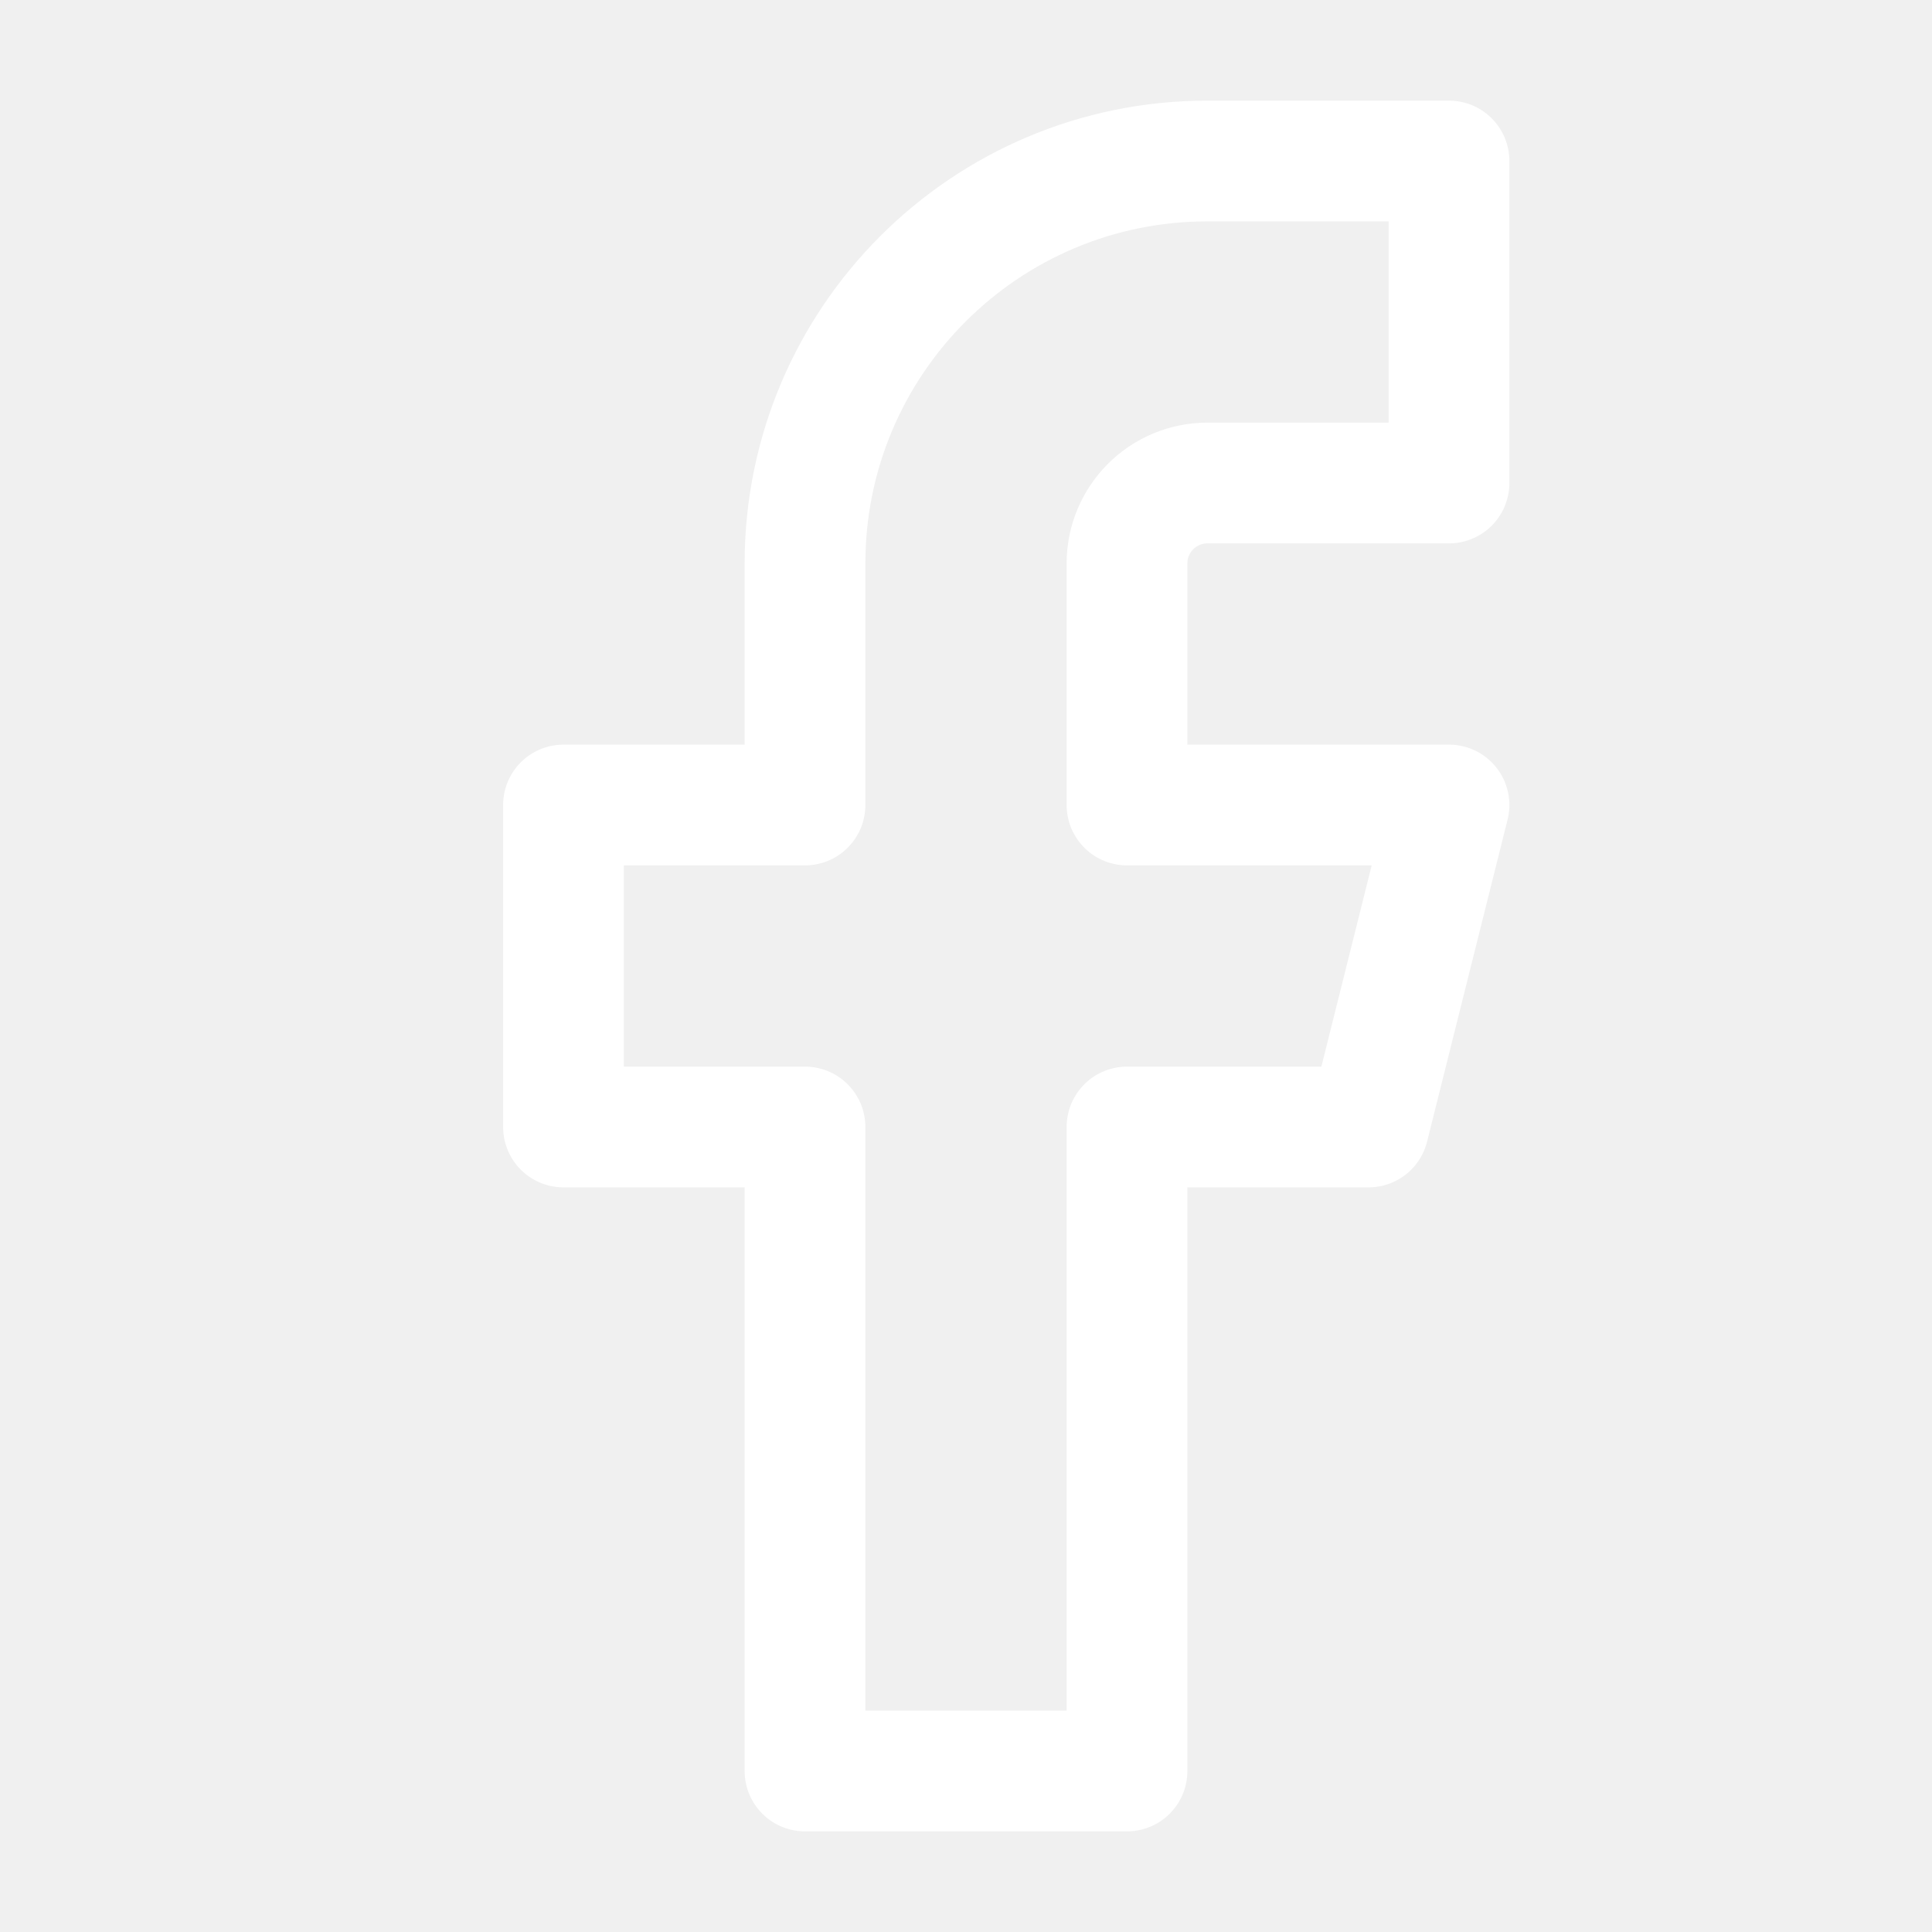
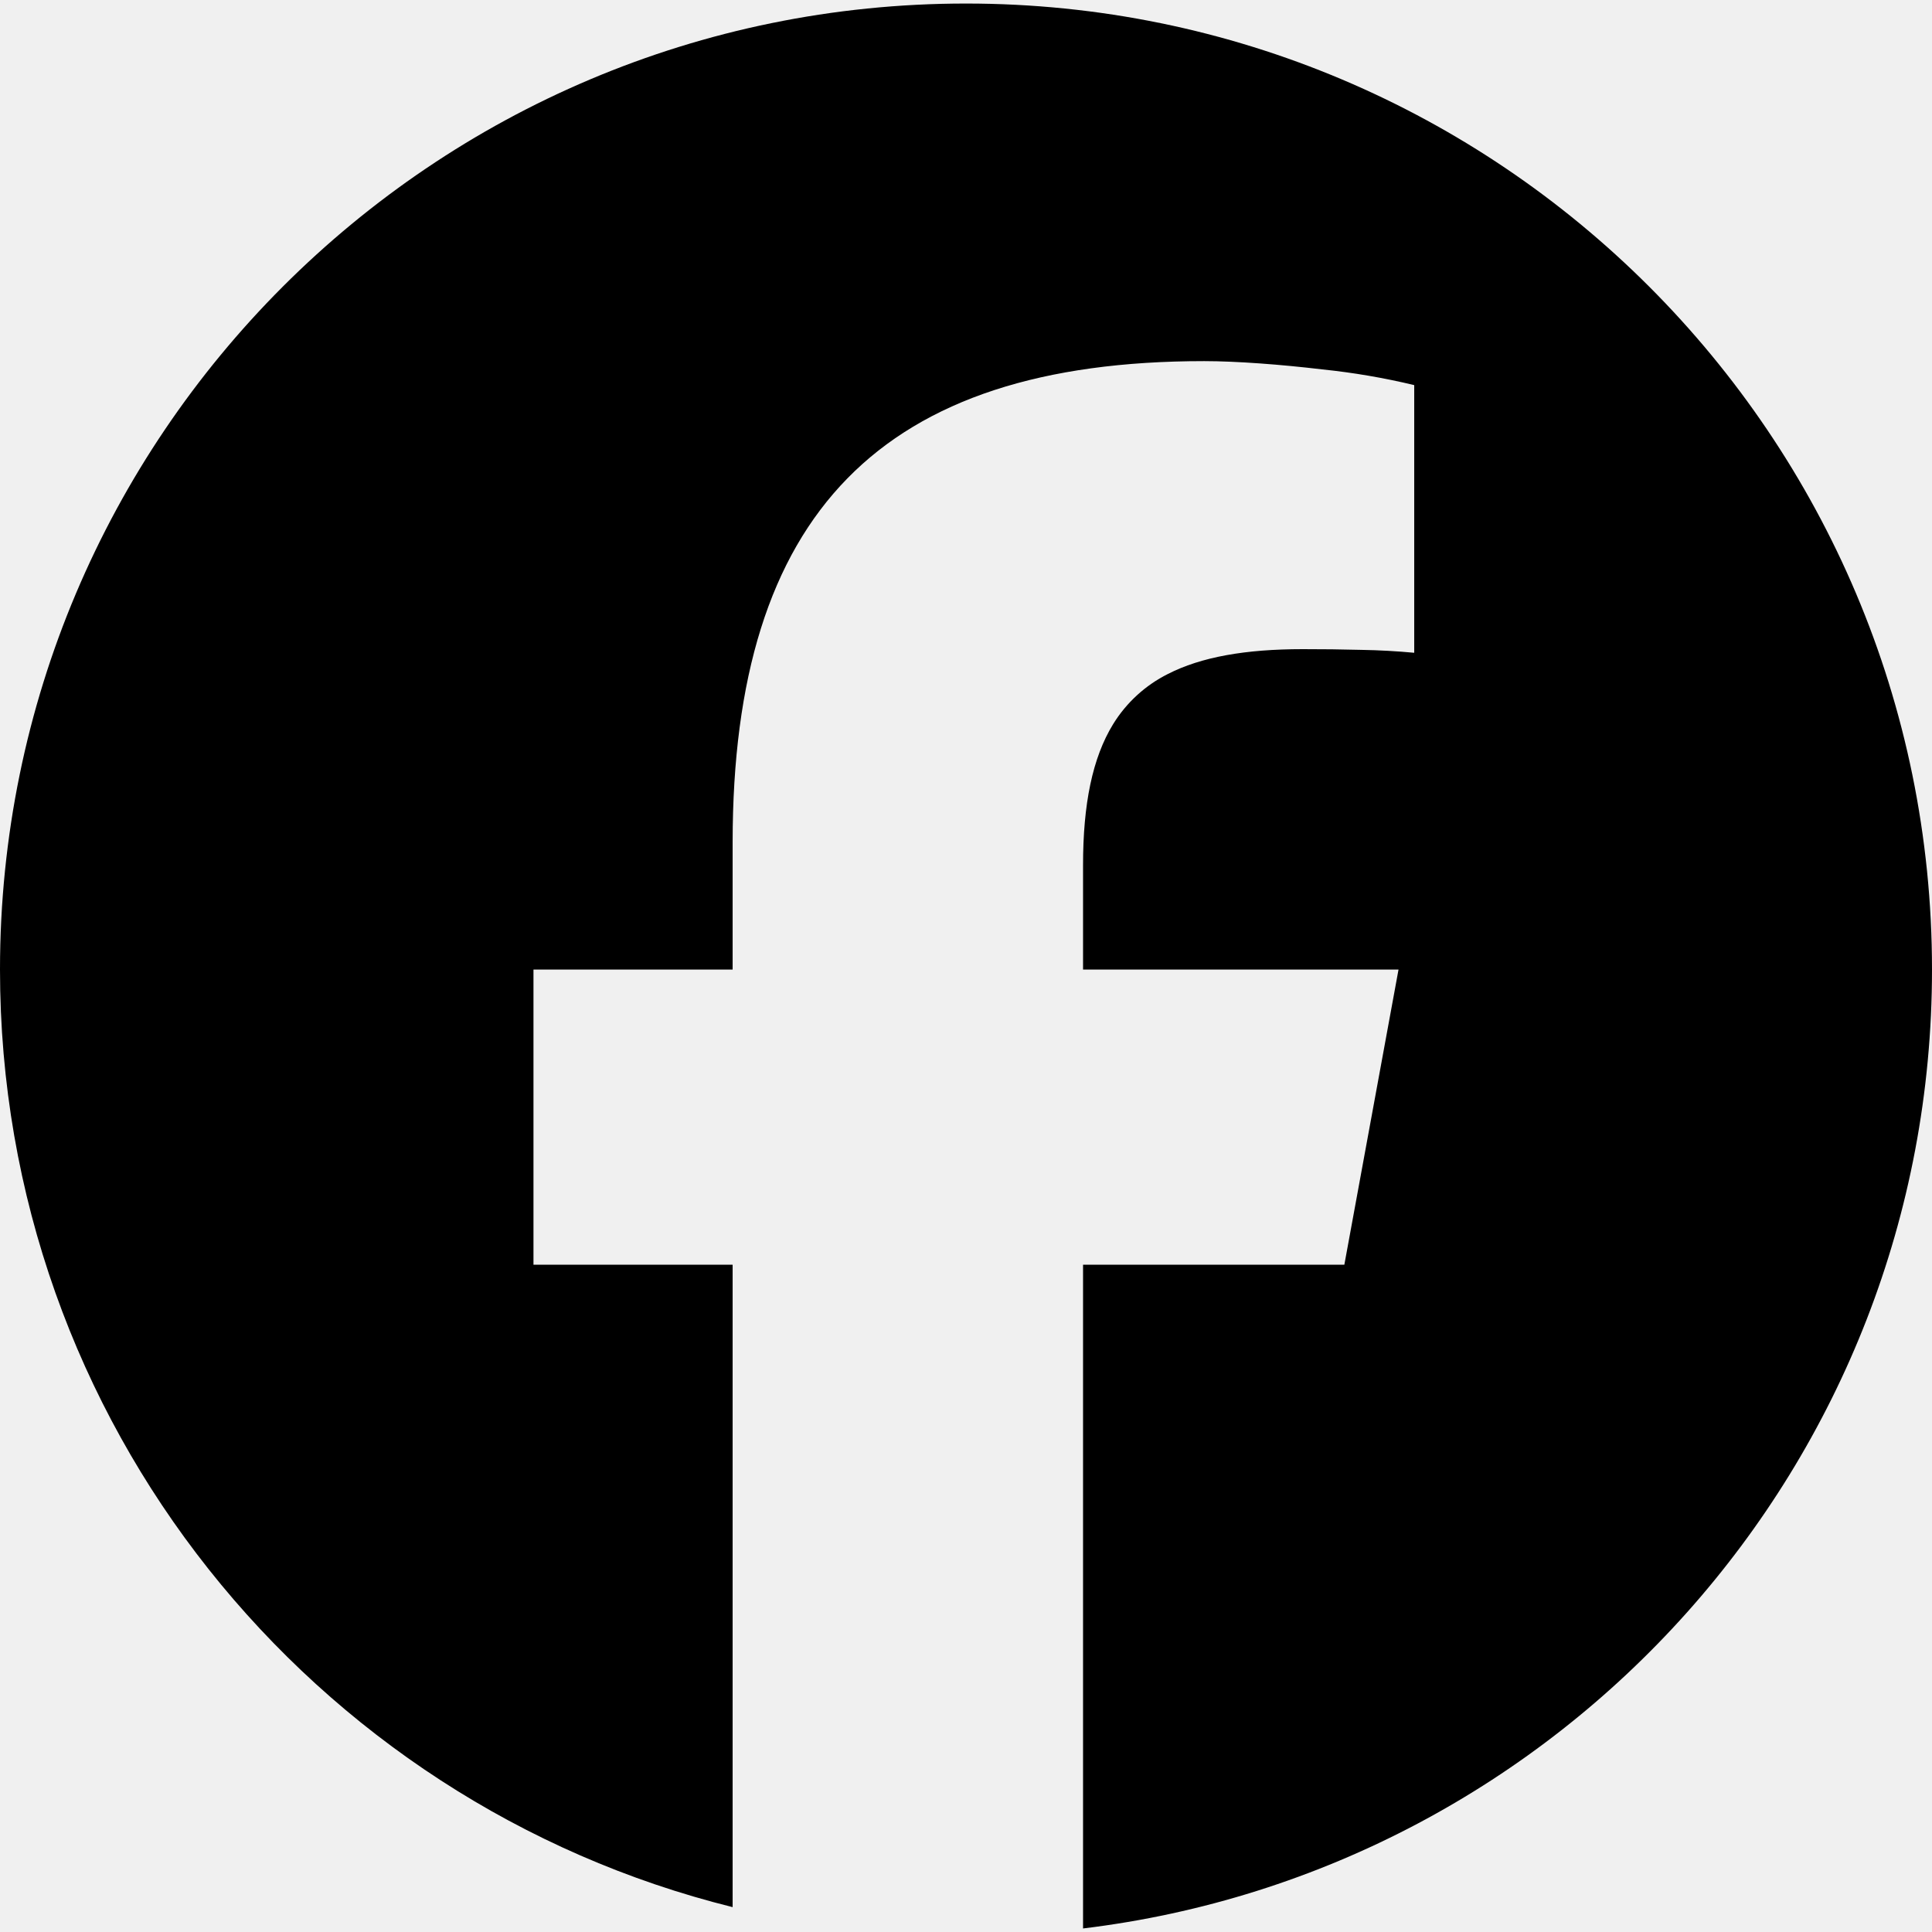
- <svg xmlns="http://www.w3.org/2000/svg" width="24" height="24" viewBox="0 0 24 24" fill="none" stroke="white" stroke-width="1.5" stroke-linecap="round" stroke-linejoin="round" class="feather feather-facebook">
-   <path d="M18 2h-3a5 5 0 0 0-5 5v3H7v4h3v8h4v-8h3l1-4h-4V7a1 1 0 0 1 1-1h3z" />
+ <svg xmlns="http://www.w3.org/2000/svg" role="img" viewBox="0 0 24 24">
+   <path d="M9.101 23.691v-7.98H6.627v-3.667h2.474v-1.58c0-4.085 1.848-5.978 5.858-5.978.401 0 .955.042 1.468.103a8.68 8.68 0 0 1 1.141.195v3.325a8.623 8.623 0 0 0-.653-.036 26.805 26.805 0 0 0-.733-.009c-.707 0-1.259.096-1.675.309a1.686 1.686 0 0 0-.679.622c-.258.42-.374.995-.374 1.752v1.297h3.919l-.386 2.103-.287 1.564h-3.246v8.245C19.396 23.238 24 18.179 24 12.044c0-6.627-5.373-12-12-12s-12 5.373-12 12c0 5.628 3.874 10.35 9.101 11.647Z" />
</svg>
